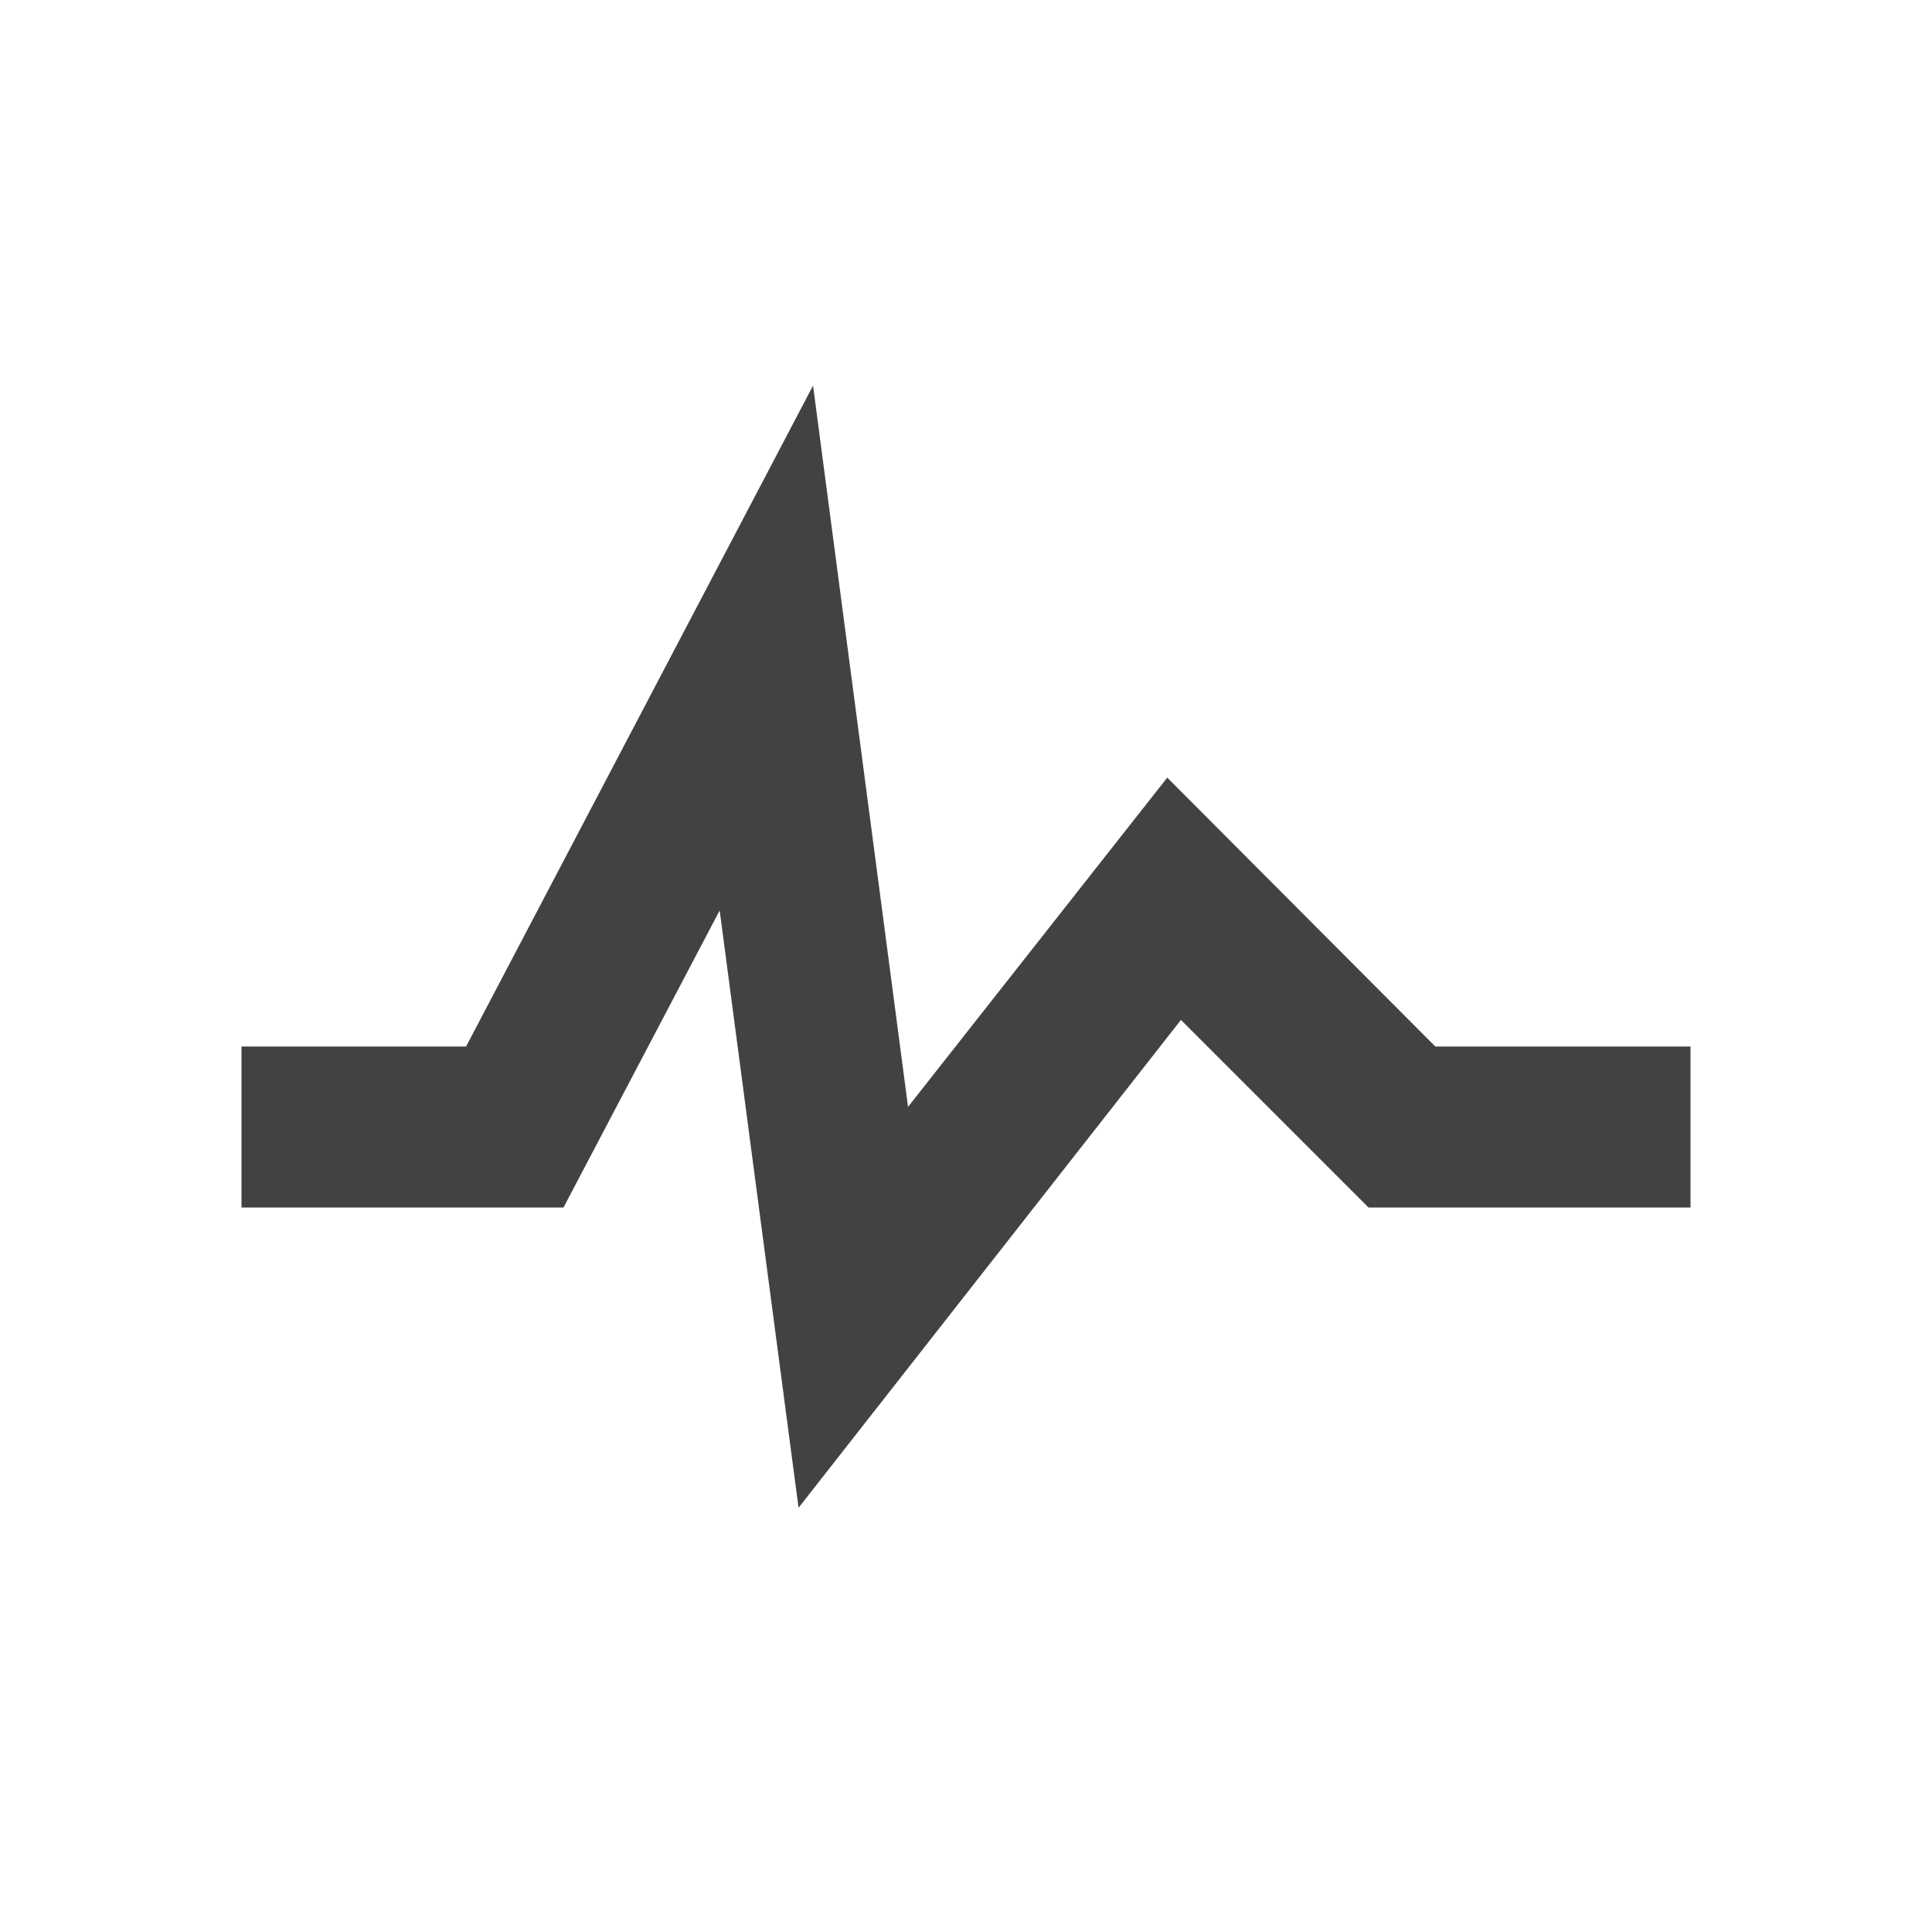
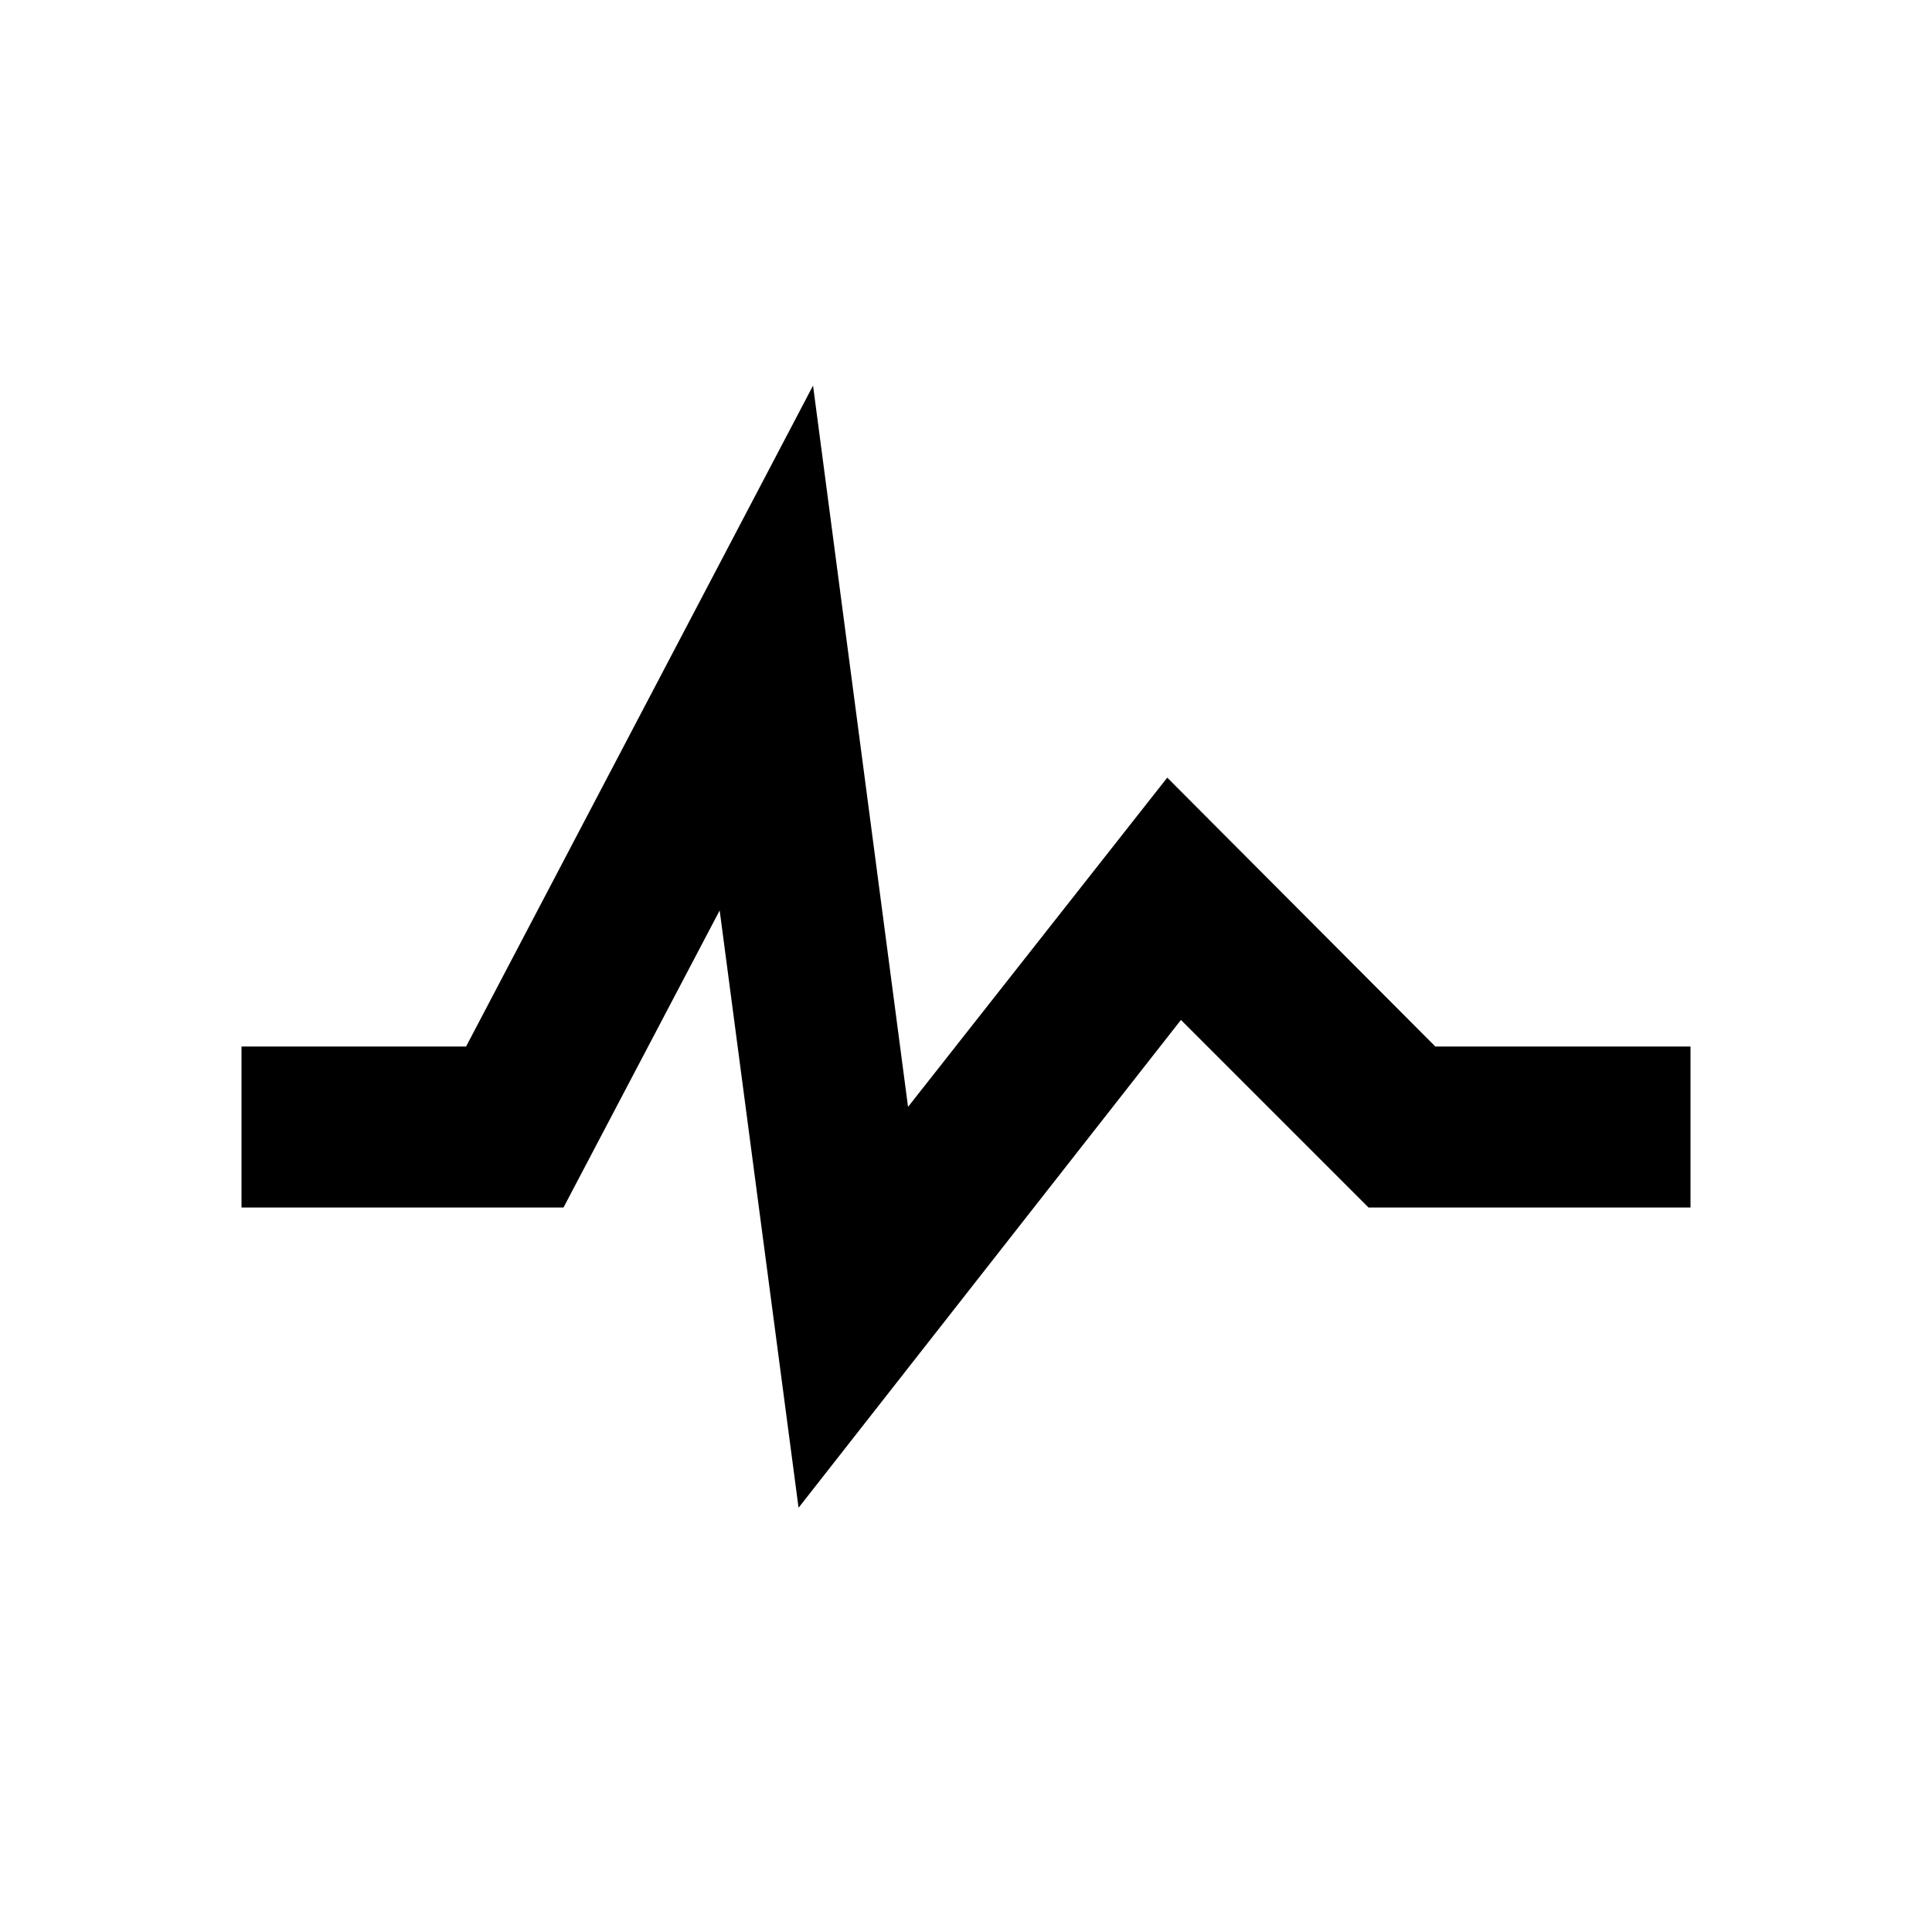
<svg xmlns="http://www.w3.org/2000/svg" version="1.1" width="24" height="24" viewBox="0 0 24 24">
-   <path fill="rgba(0, 0, 0, 0.74)" d="M3,13H5.79L10.1,4.79L11.28,13.75L14.5,9.66L17.83,13H21V15H17L14.67,12.67L9.92,18.73L8.94,11.31L7,15H3V13Z" />
+   <path fill="#000000" d="M3,13H5.79L10.1,4.79L11.28,13.75L14.5,9.66L17.83,13H21V15H17L14.67,12.67L9.92,18.73L8.94,11.31L7,15H3V13Z" />
</svg>
